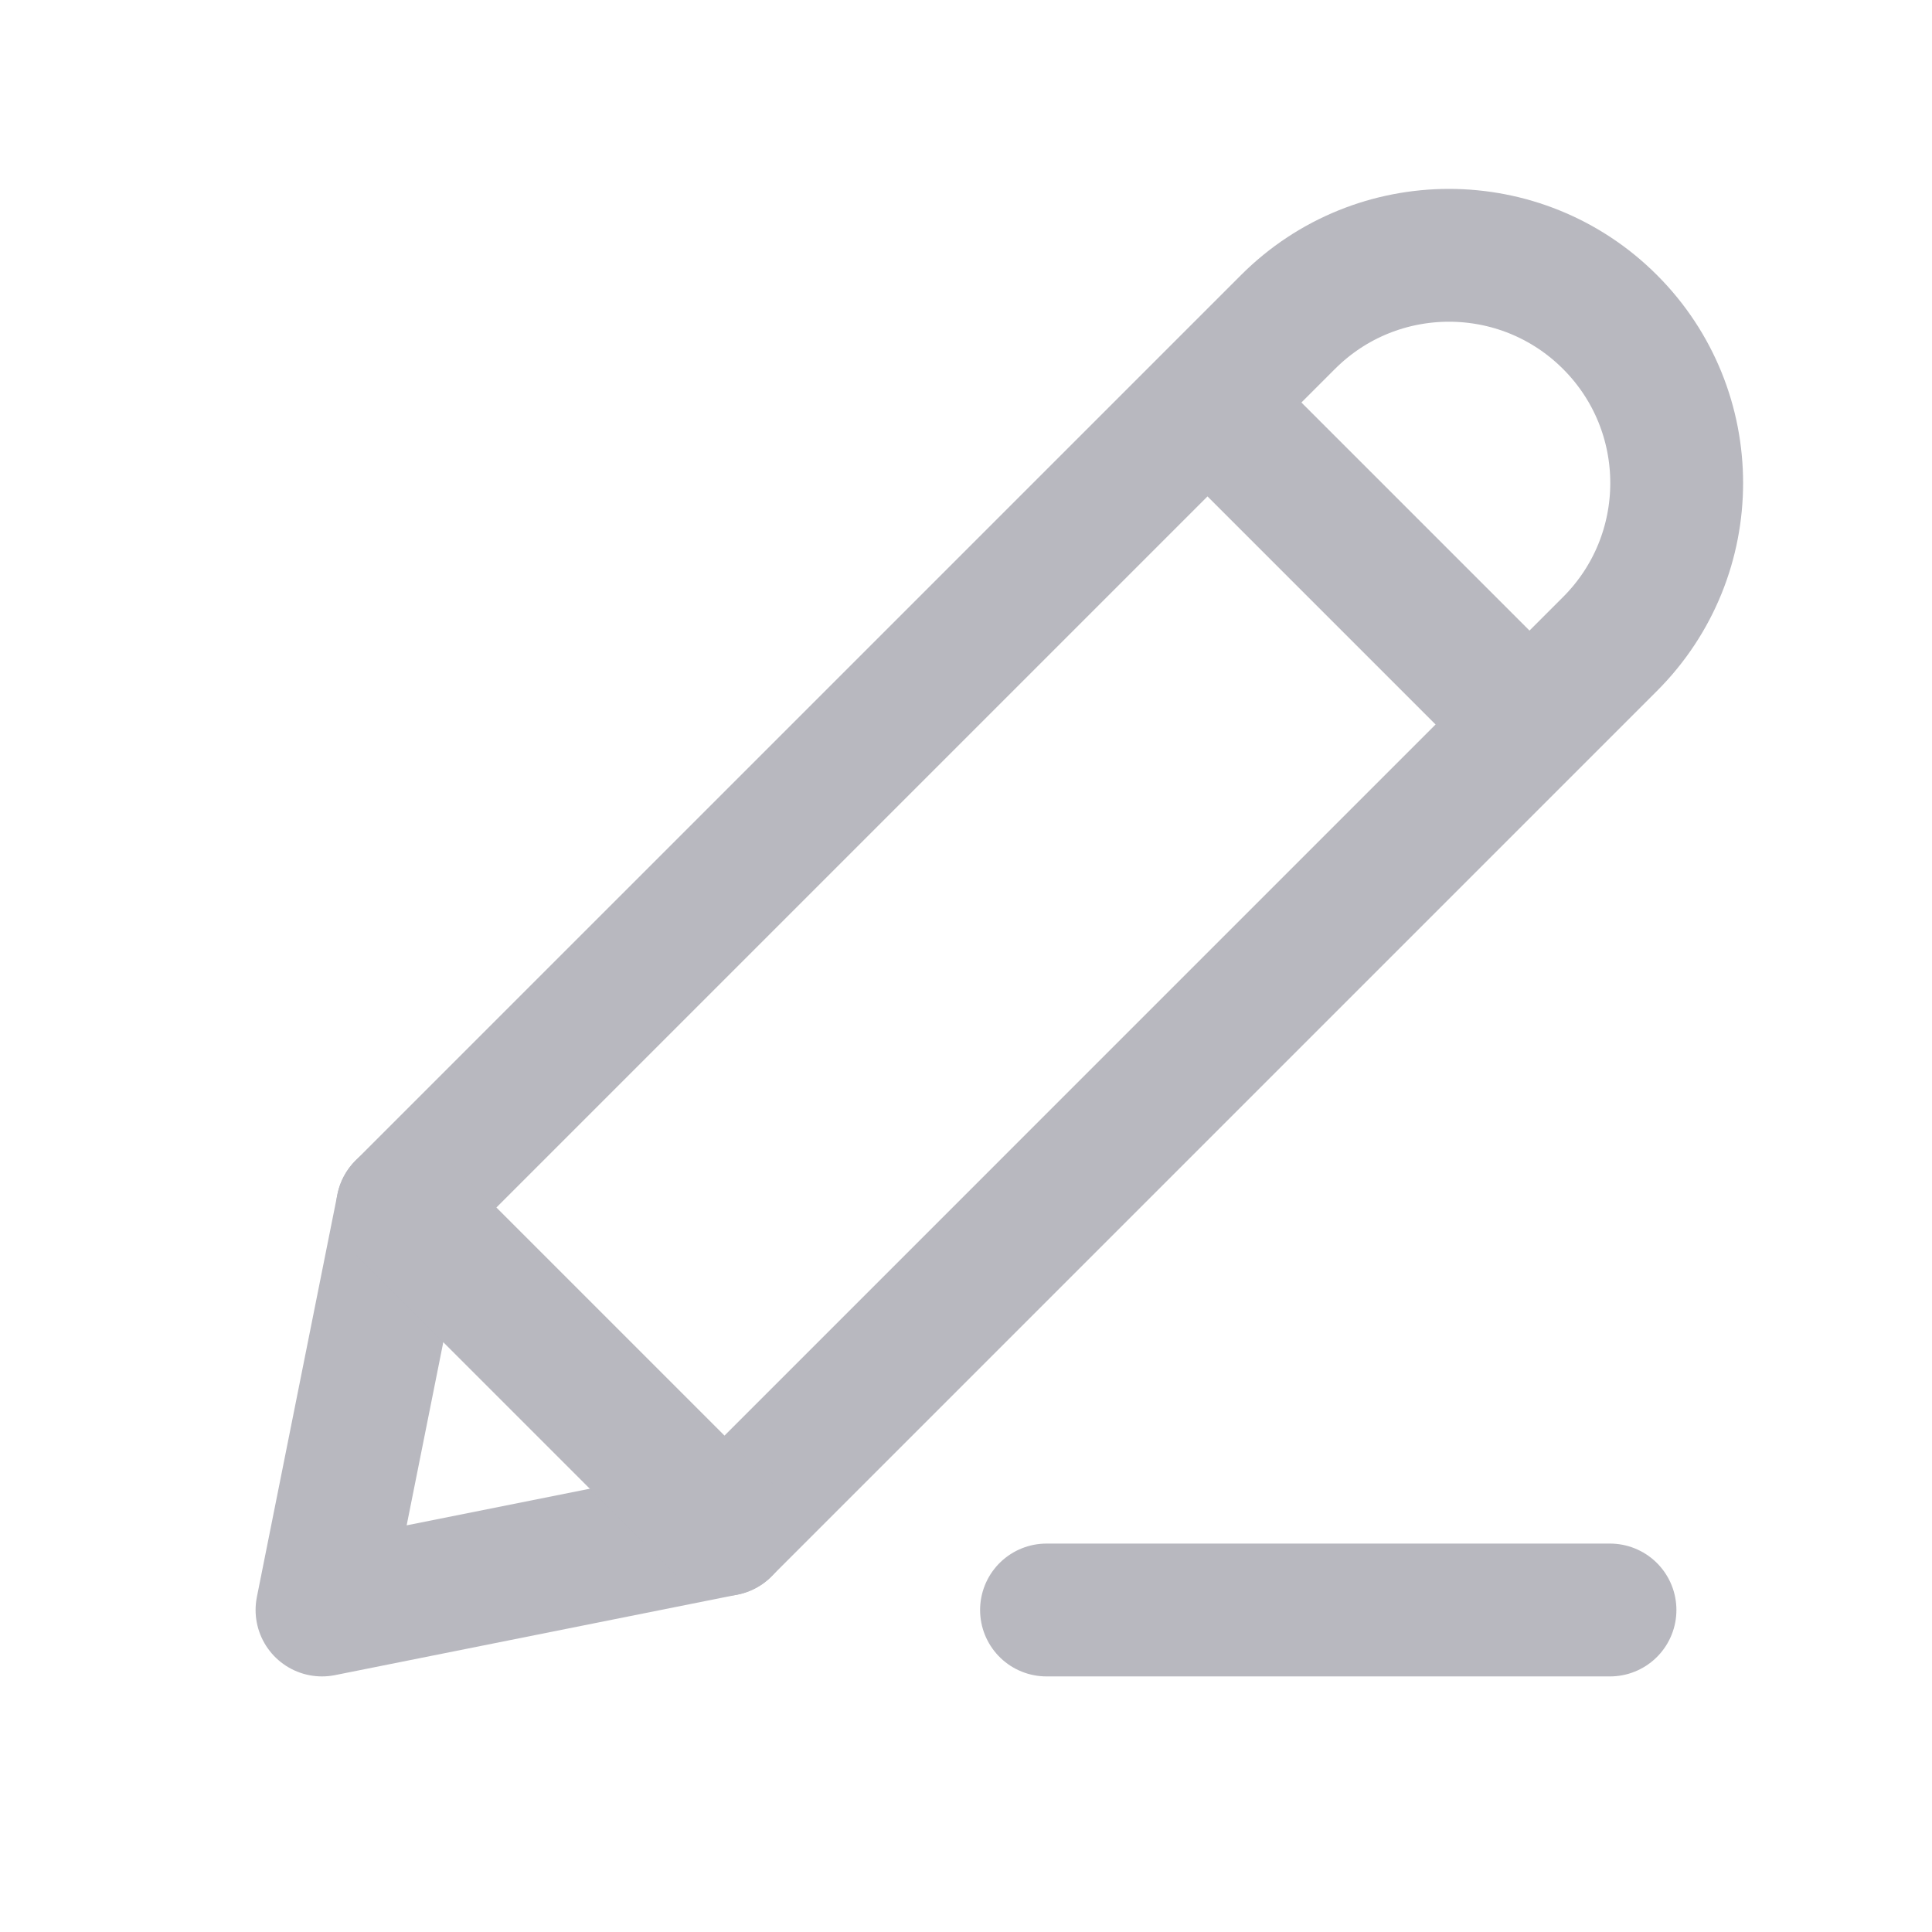
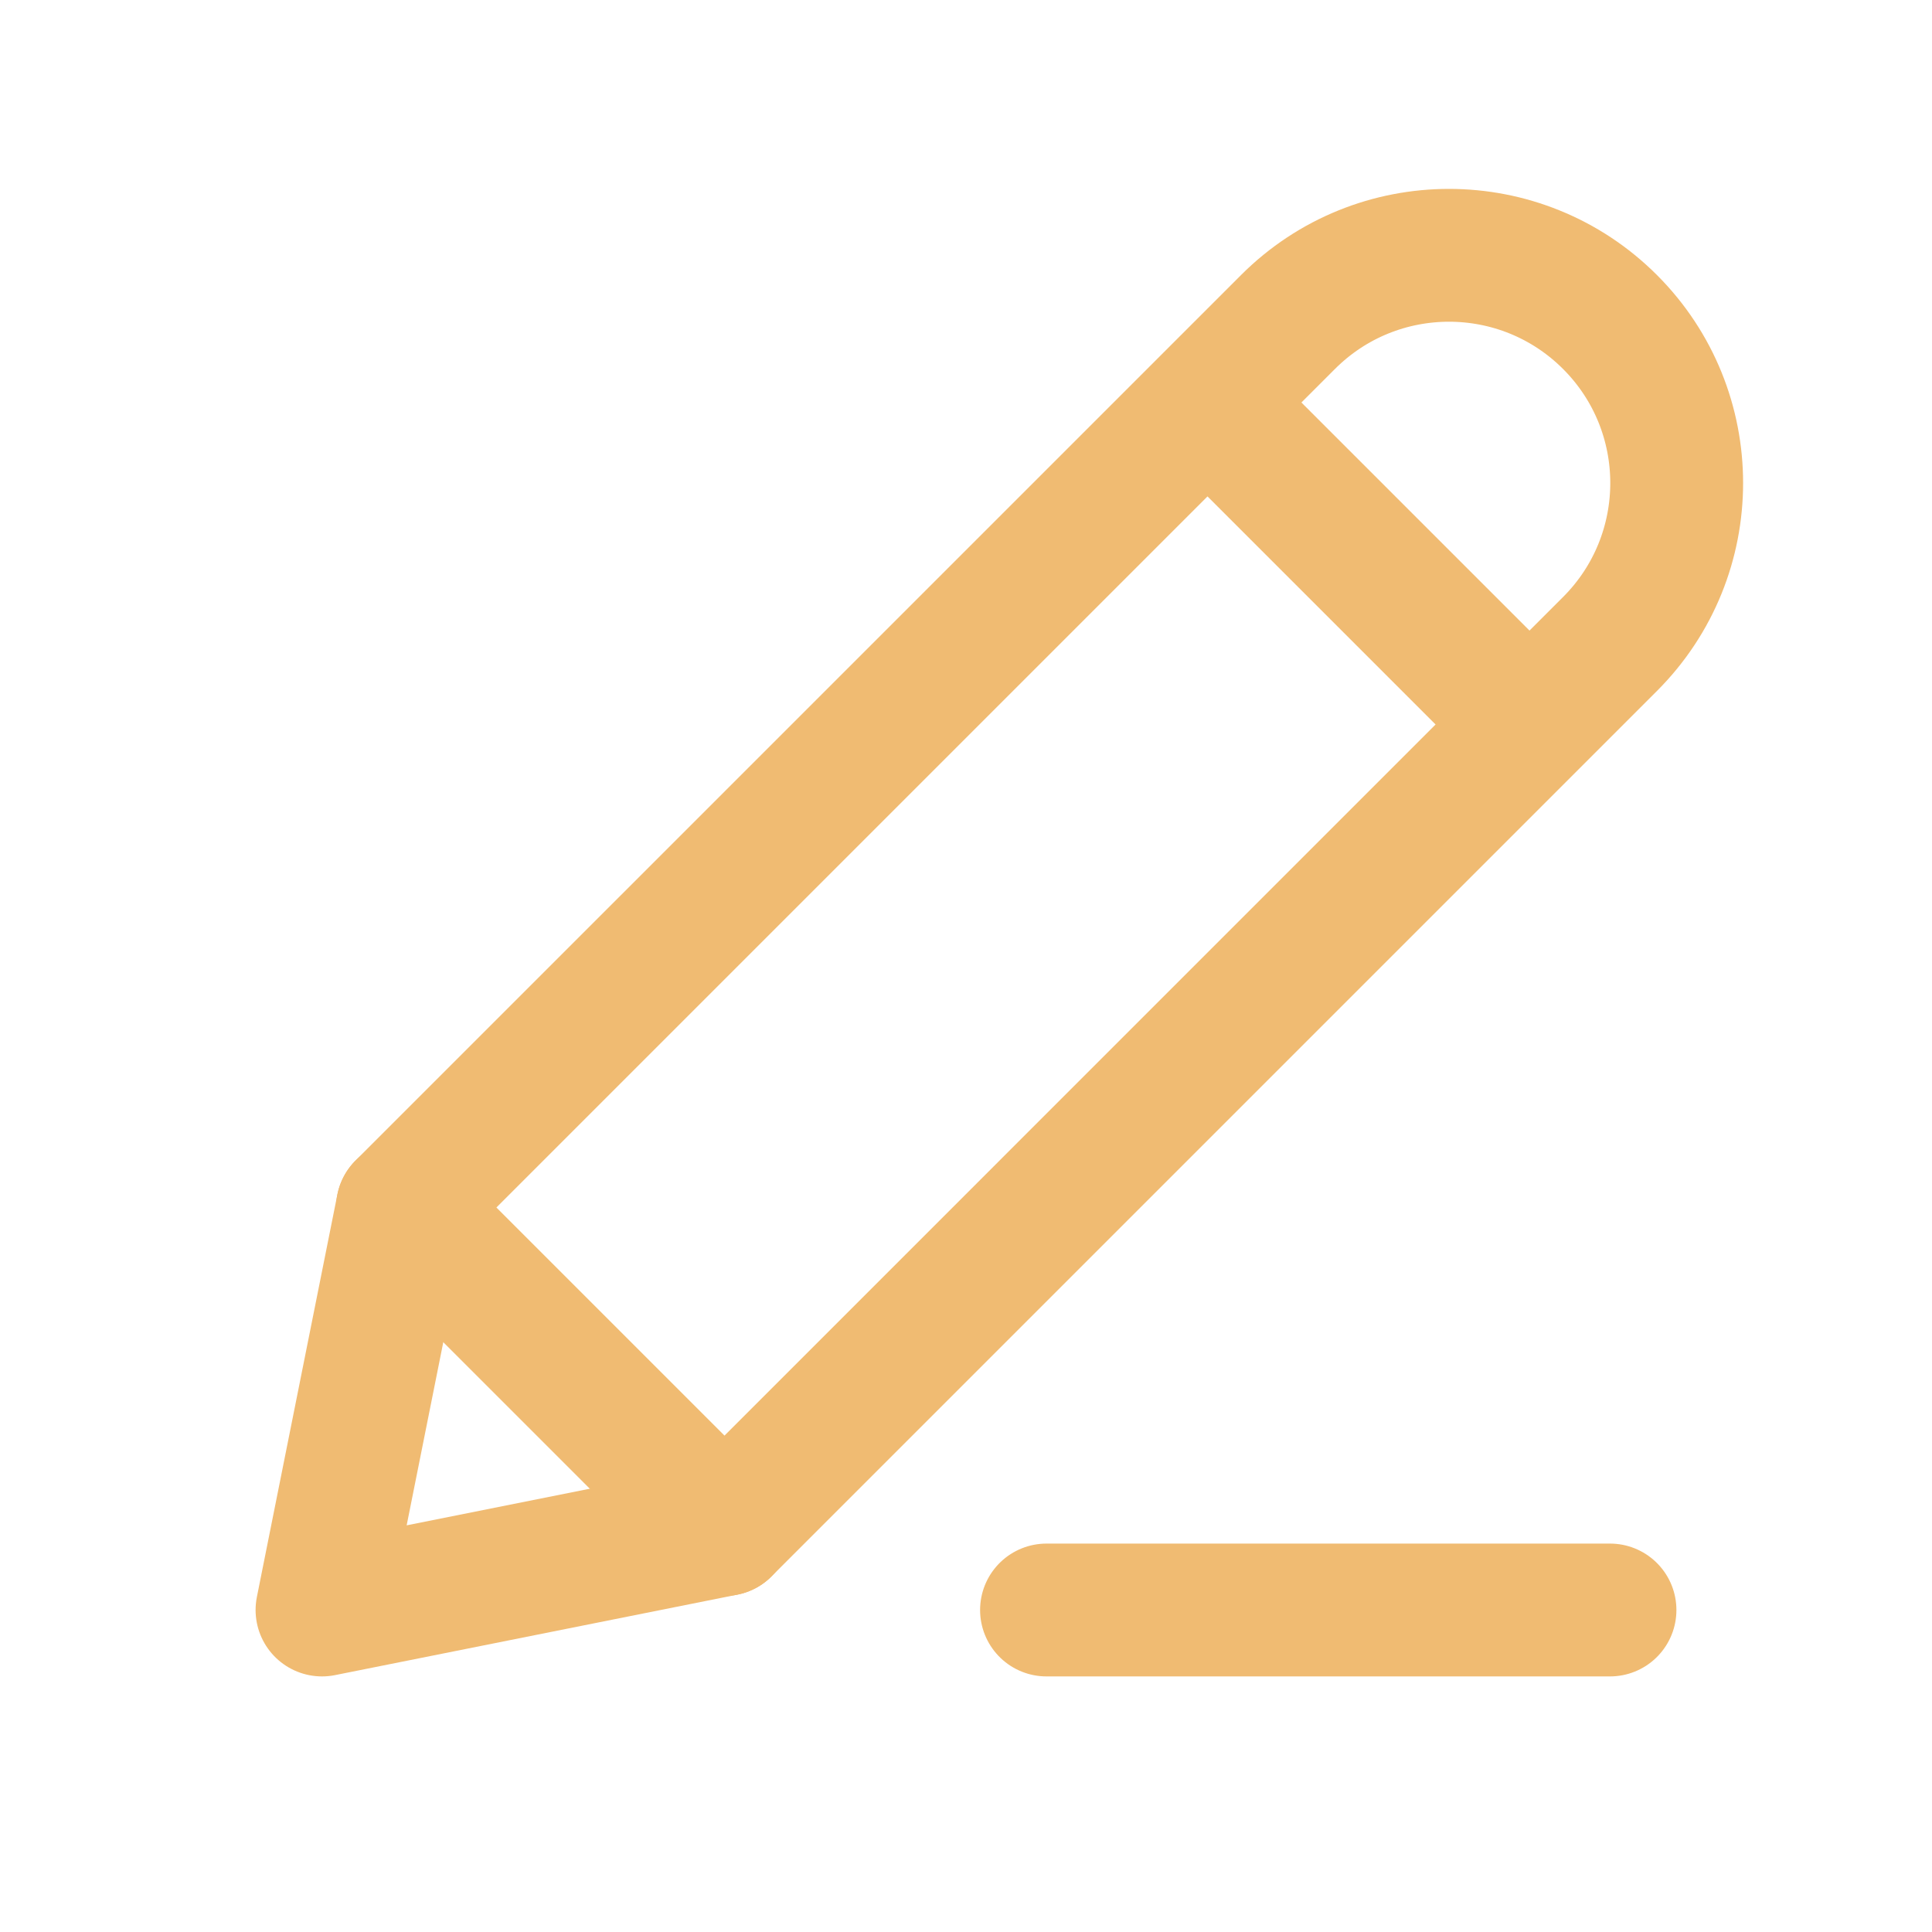
- <svg xmlns="http://www.w3.org/2000/svg" width="24" height="24" viewBox="0 0 24 24" fill="none" stroke="#b8b8bf" stroke-width="1.65" stroke-linecap="round" stroke-linejoin="round">
+ <svg xmlns="http://www.w3.org/2000/svg" width="24" height="24" viewBox="0 0 24 24" fill="none" stroke="#f0bb72" stroke-width="1.65" stroke-linecap="round" stroke-linejoin="round">
  <path d="m15 5 4 4M5 15l-1 5 5-1L20 8a2.8 2.8 0 0 0-4-4L5 15Z" />
  <path d="m5 15 4 4M13 20h7" />
</svg>
